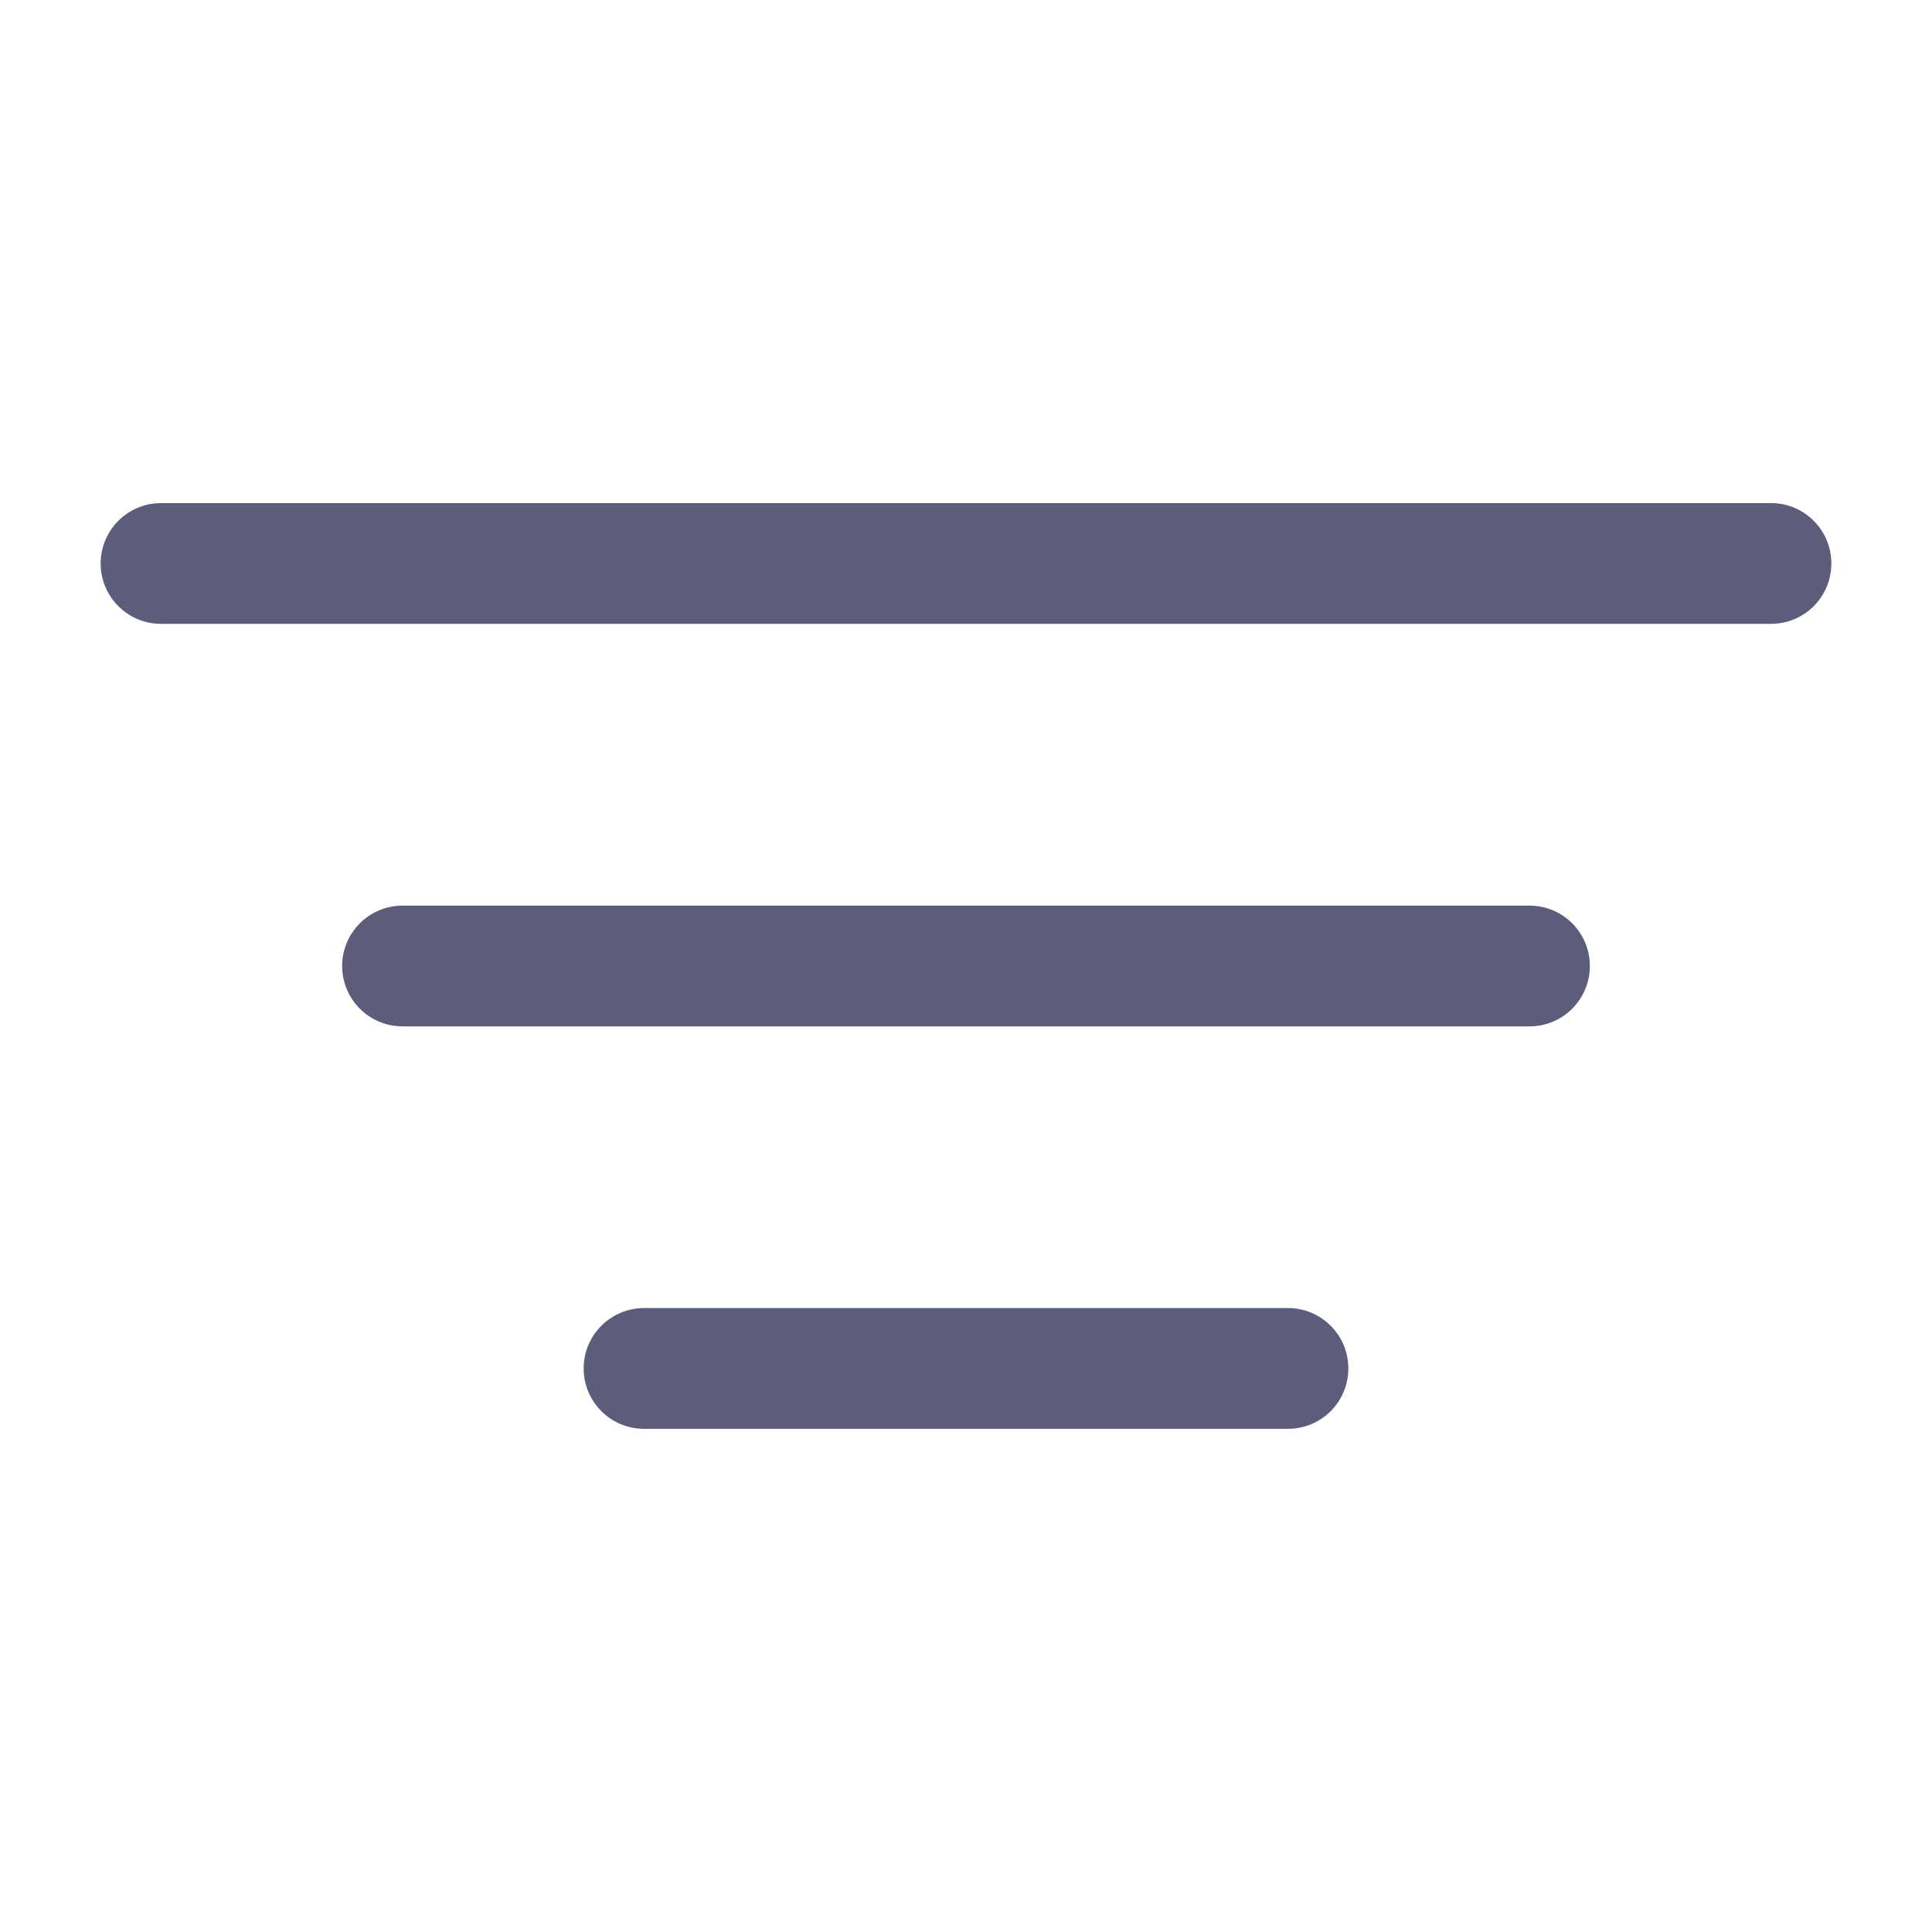
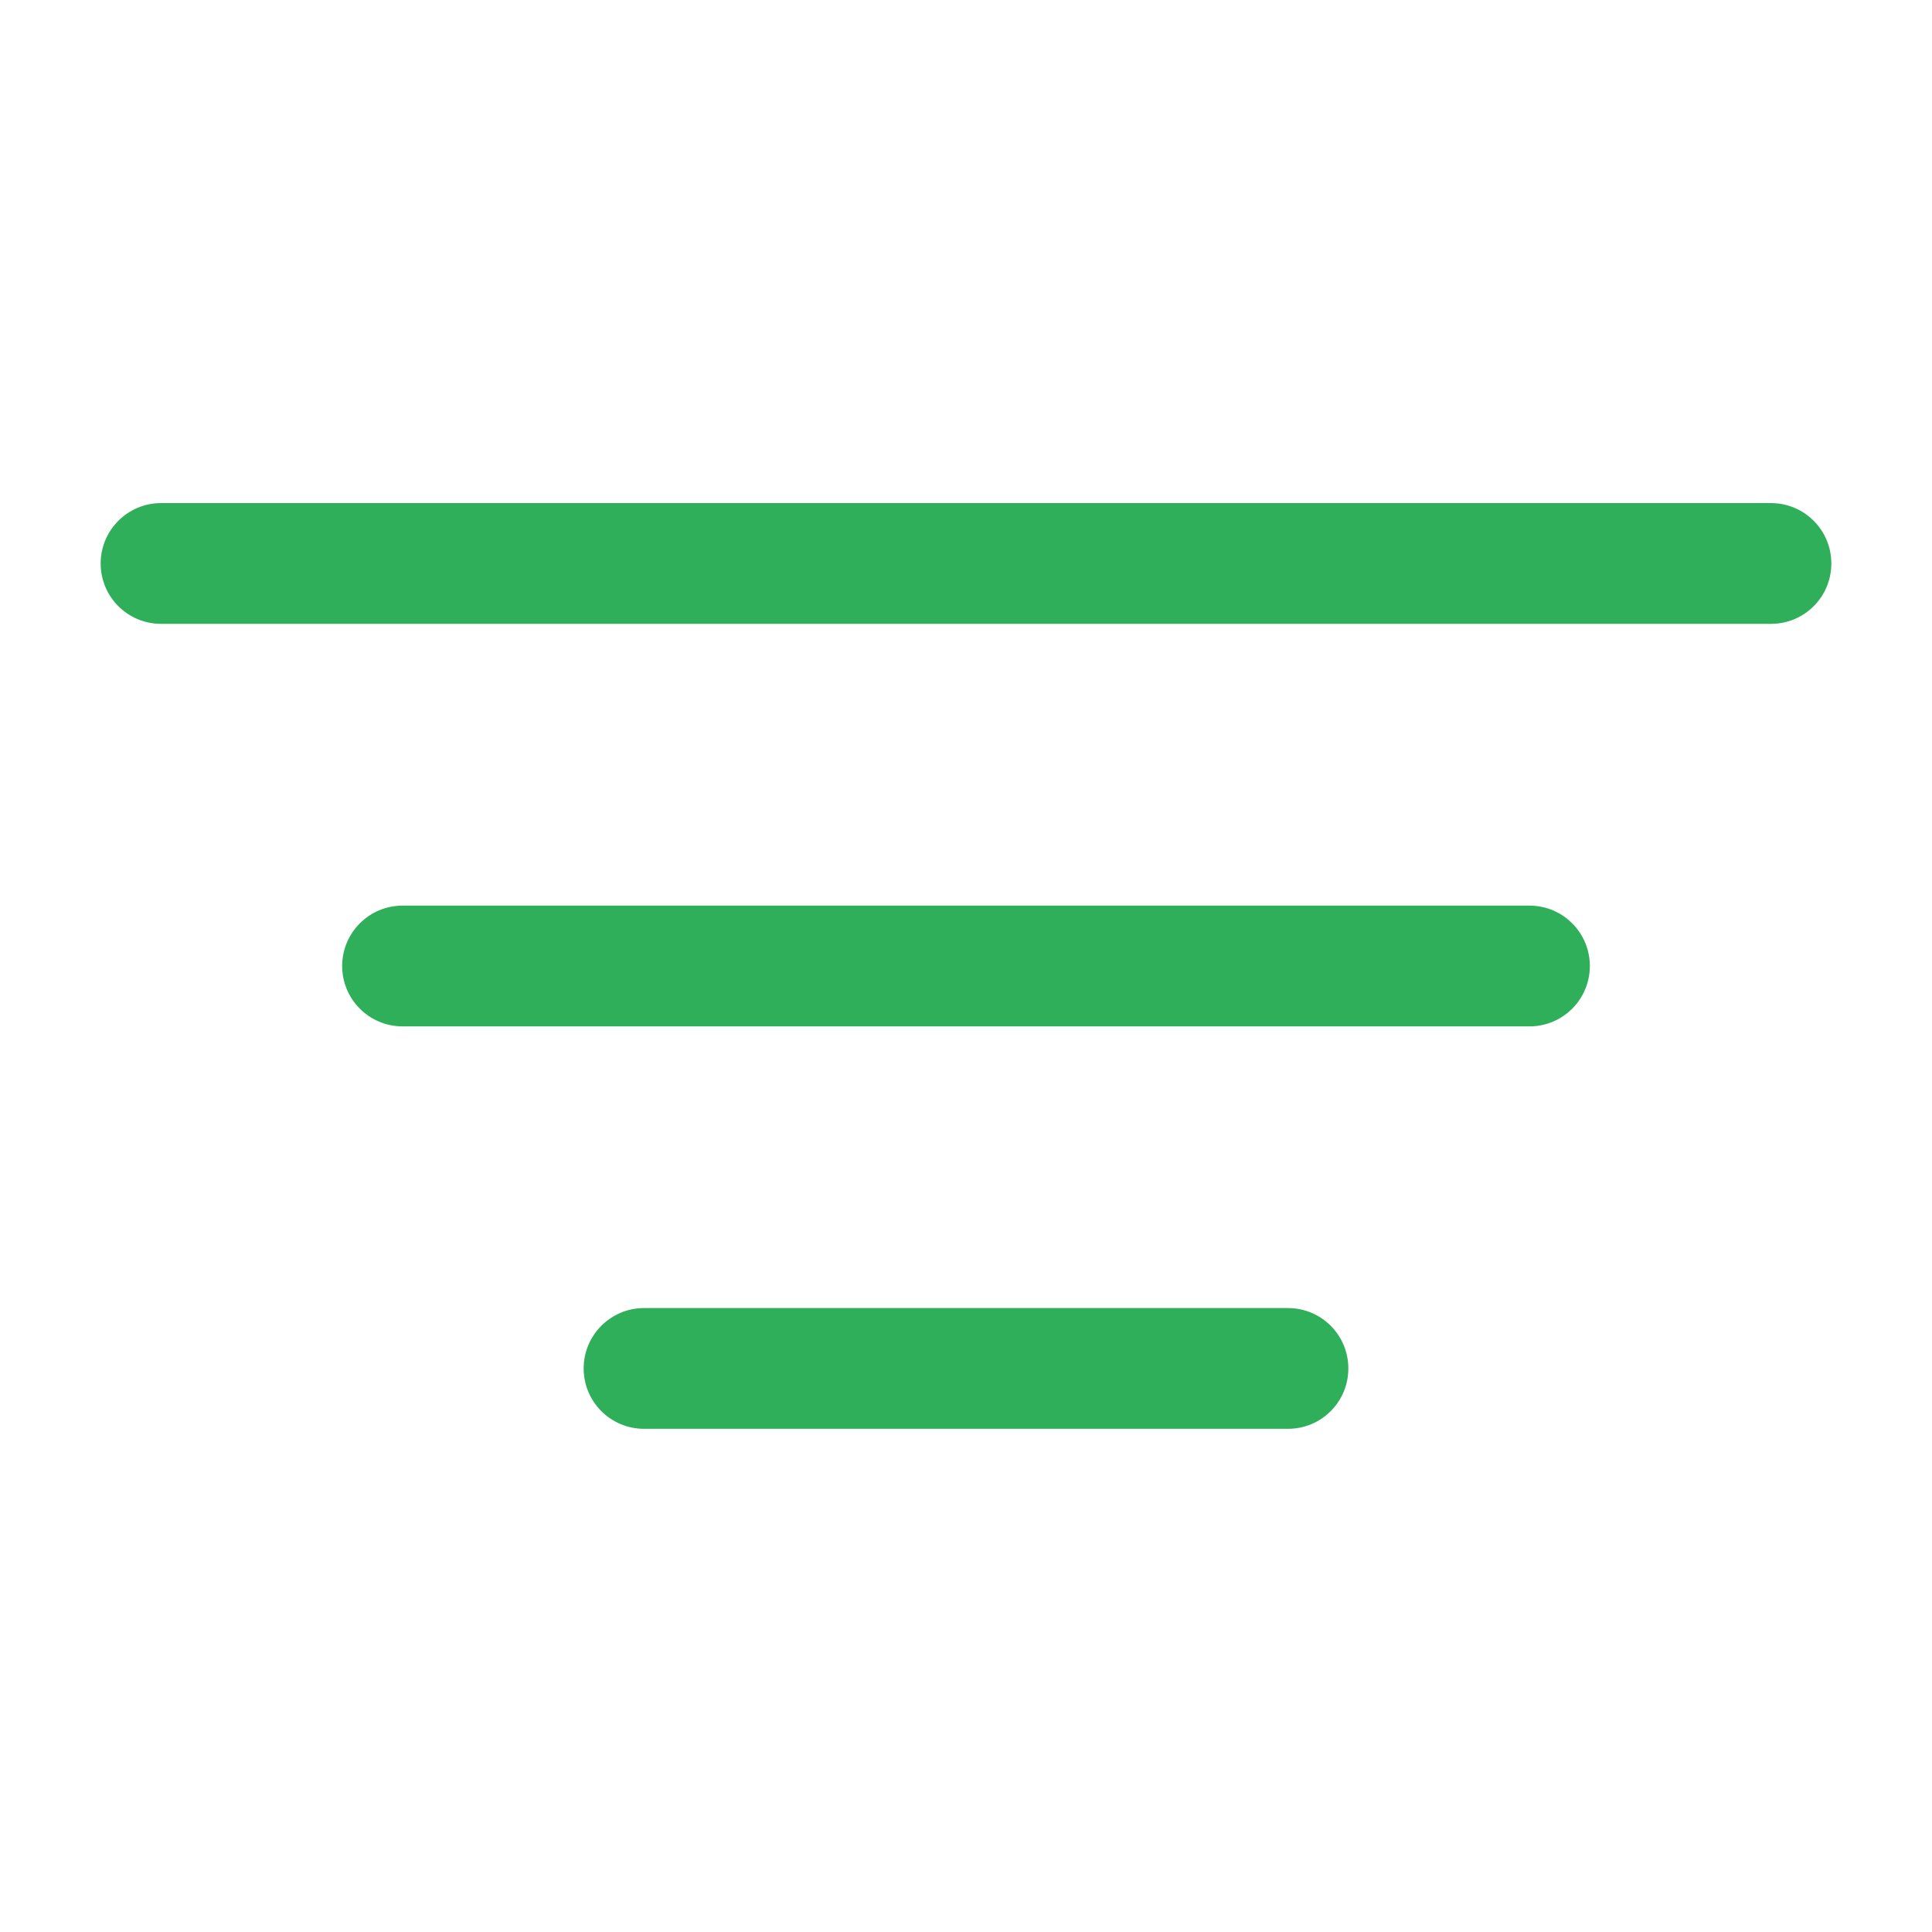
<svg xmlns="http://www.w3.org/2000/svg" width="20" height="20" viewBox="0 0 20 20" fill="none">
-   <path fill-rule="evenodd" clip-rule="evenodd" d="M18.958 5.833C18.958 6.179 18.679 6.458 18.333 6.458L1.667 6.458C1.322 6.458 1.042 6.179 1.042 5.833C1.042 5.488 1.322 5.208 1.667 5.208L18.333 5.208C18.679 5.208 18.958 5.488 18.958 5.833Z" fill="#5C5C7B" />
-   <path fill-rule="evenodd" clip-rule="evenodd" d="M16.458 10C16.458 10.345 16.179 10.625 15.833 10.625L4.167 10.625C3.822 10.625 3.542 10.345 3.542 10C3.542 9.655 3.822 9.375 4.167 9.375L15.833 9.375C16.179 9.375 16.458 9.655 16.458 10Z" fill="#5C5C7B" />
-   <path fill-rule="evenodd" clip-rule="evenodd" d="M13.958 14.166C13.958 14.512 13.679 14.791 13.333 14.791L6.667 14.791C6.322 14.791 6.042 14.512 6.042 14.166C6.042 13.821 6.322 13.541 6.667 13.541H13.333C13.679 13.541 13.958 13.821 13.958 14.166Z" fill="#5C5C7B" />
+   <path fill-rule="evenodd" clip-rule="evenodd" d="M18.958 5.833C18.958 6.179 18.679 6.458 18.333 6.458L1.667 6.458C1.322 6.458 1.042 6.179 1.042 5.833C1.042 5.488 1.322 5.208 1.667 5.208L18.333 5.208C18.679 5.208 18.958 5.488 18.958 5.833Z" fill="#30AF5B" />
+   <path fill-rule="evenodd" clip-rule="evenodd" d="M16.458 10C16.458 10.345 16.179 10.625 15.833 10.625L4.167 10.625C3.822 10.625 3.542 10.345 3.542 10C3.542 9.655 3.822 9.375 4.167 9.375L15.833 9.375C16.179 9.375 16.458 9.655 16.458 10Z" fill="#30AF5B" />
+   <path fill-rule="evenodd" clip-rule="evenodd" d="M13.958 14.166C13.958 14.512 13.679 14.791 13.333 14.791L6.667 14.791C6.322 14.791 6.042 14.512 6.042 14.166C6.042 13.821 6.322 13.541 6.667 13.541H13.333C13.679 13.541 13.958 13.821 13.958 14.166Z" fill="#30AF5B" />
</svg>
